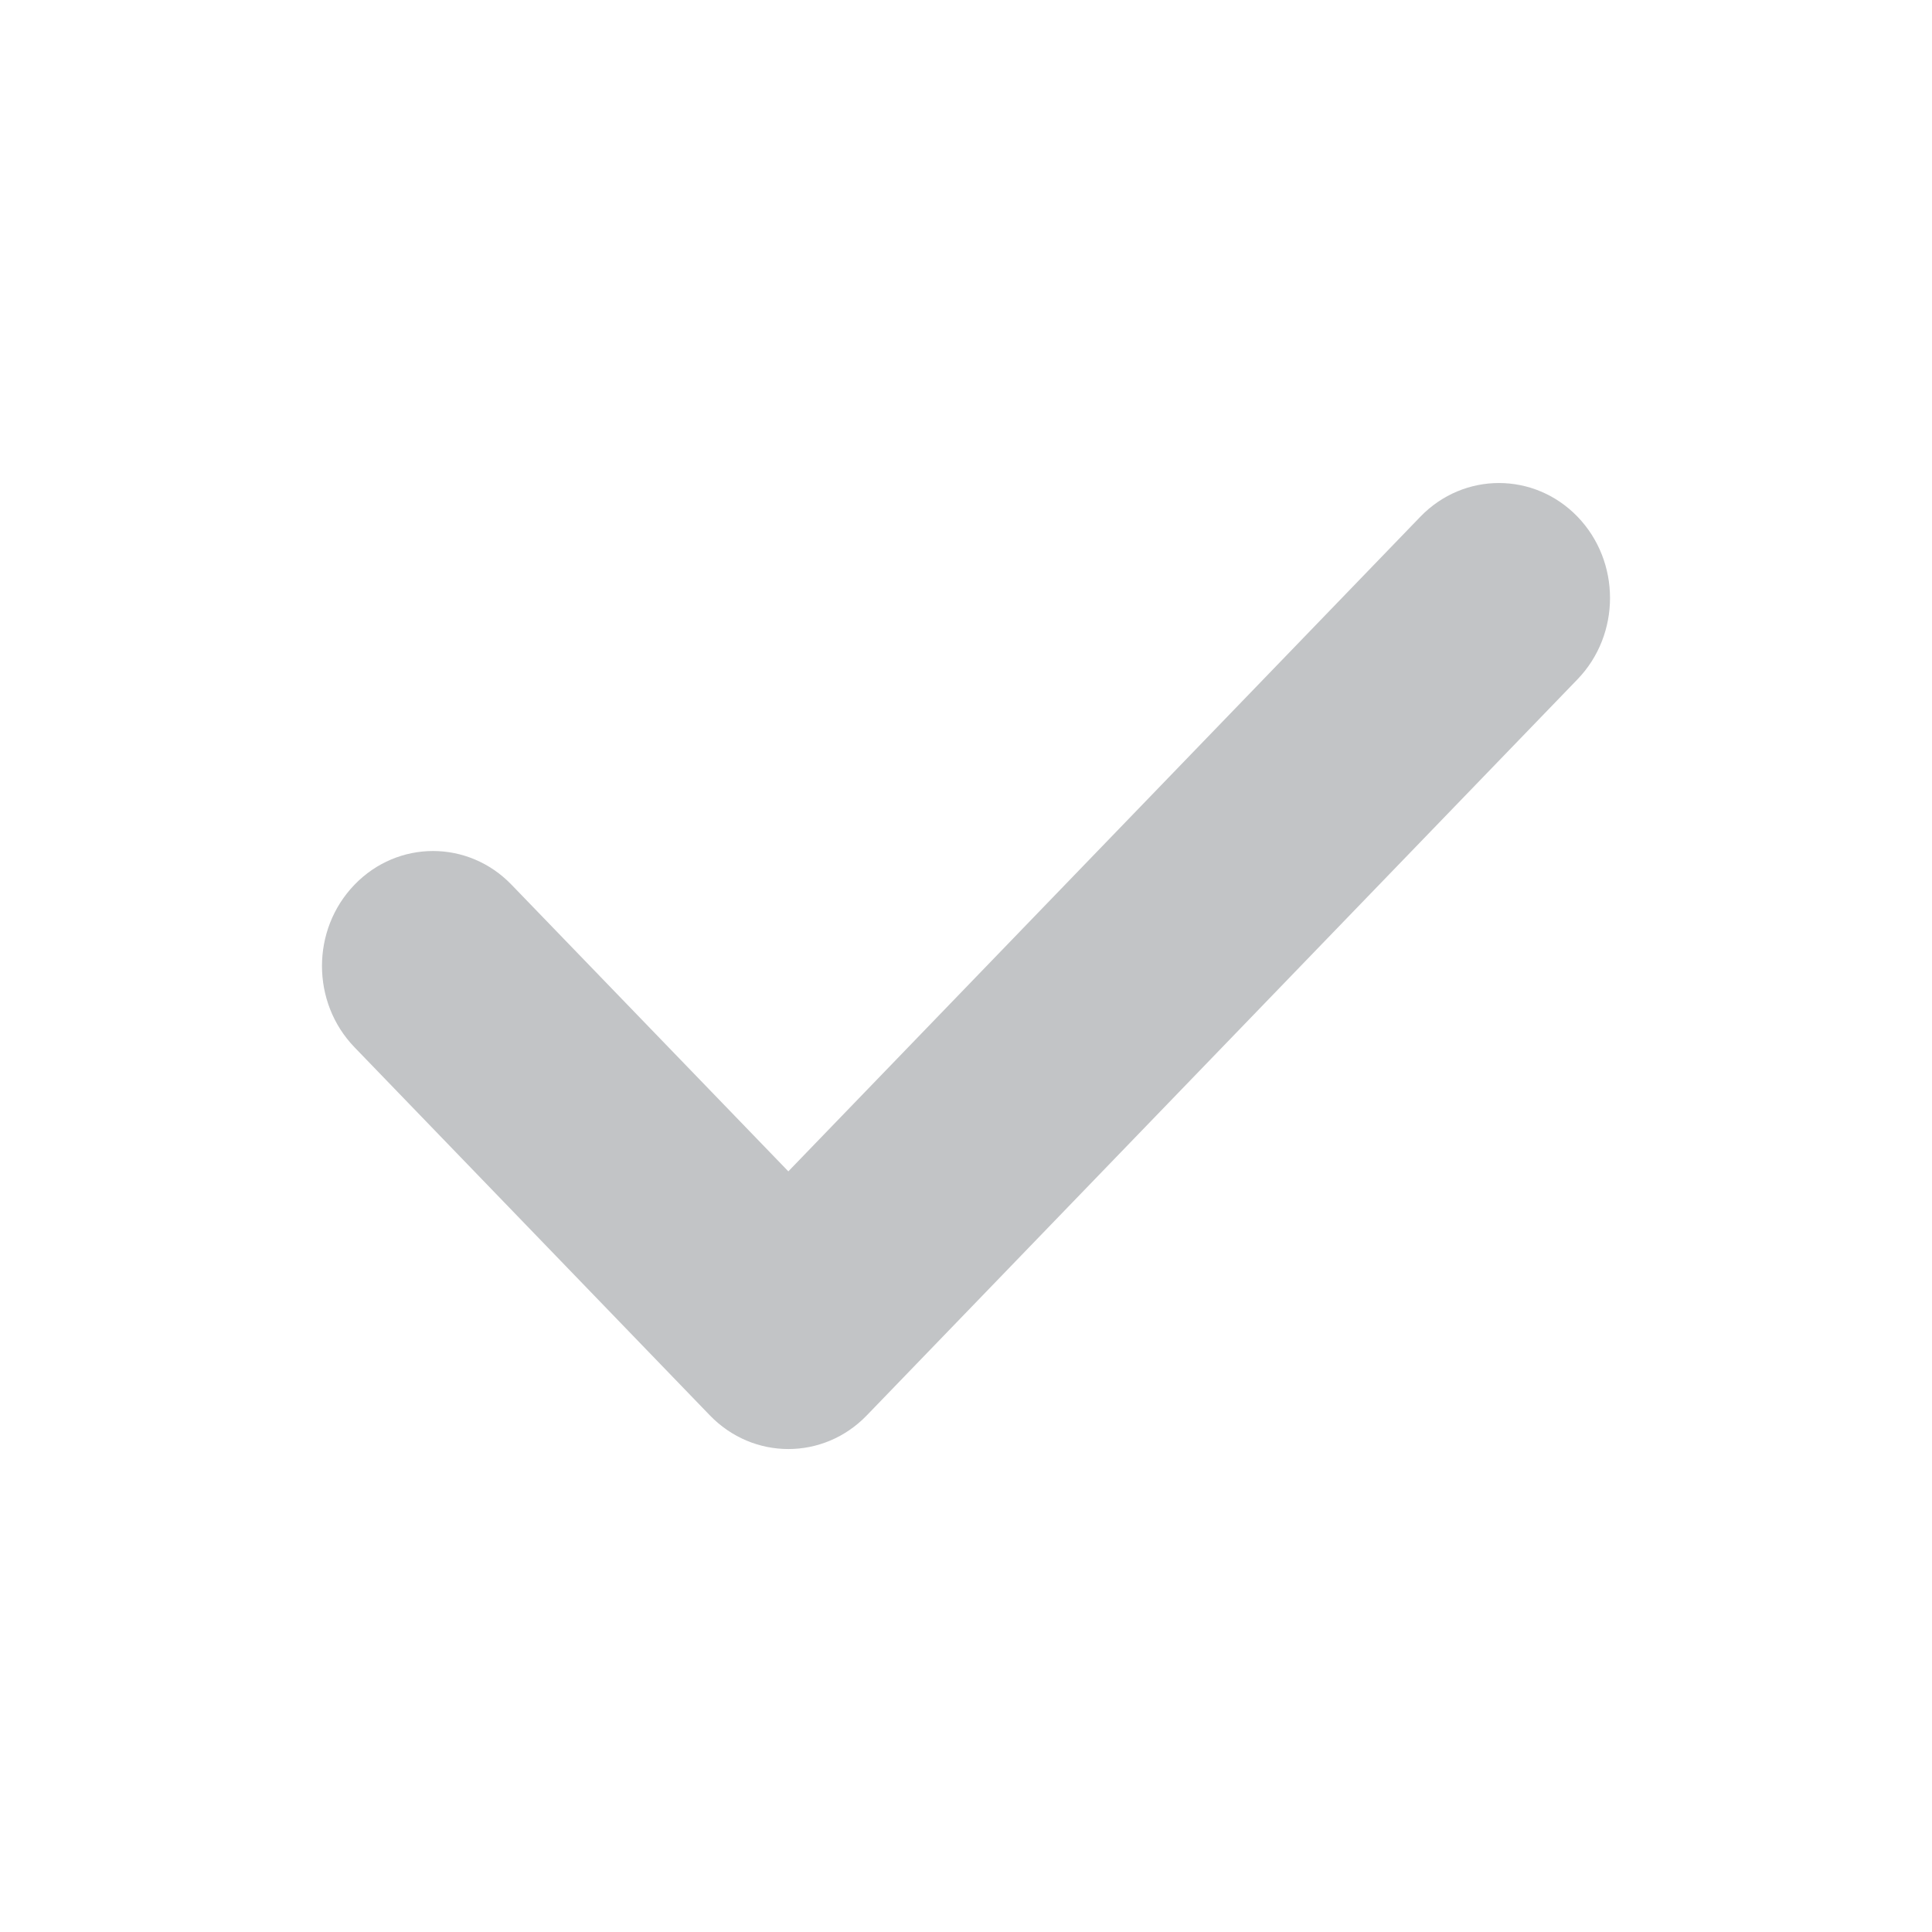
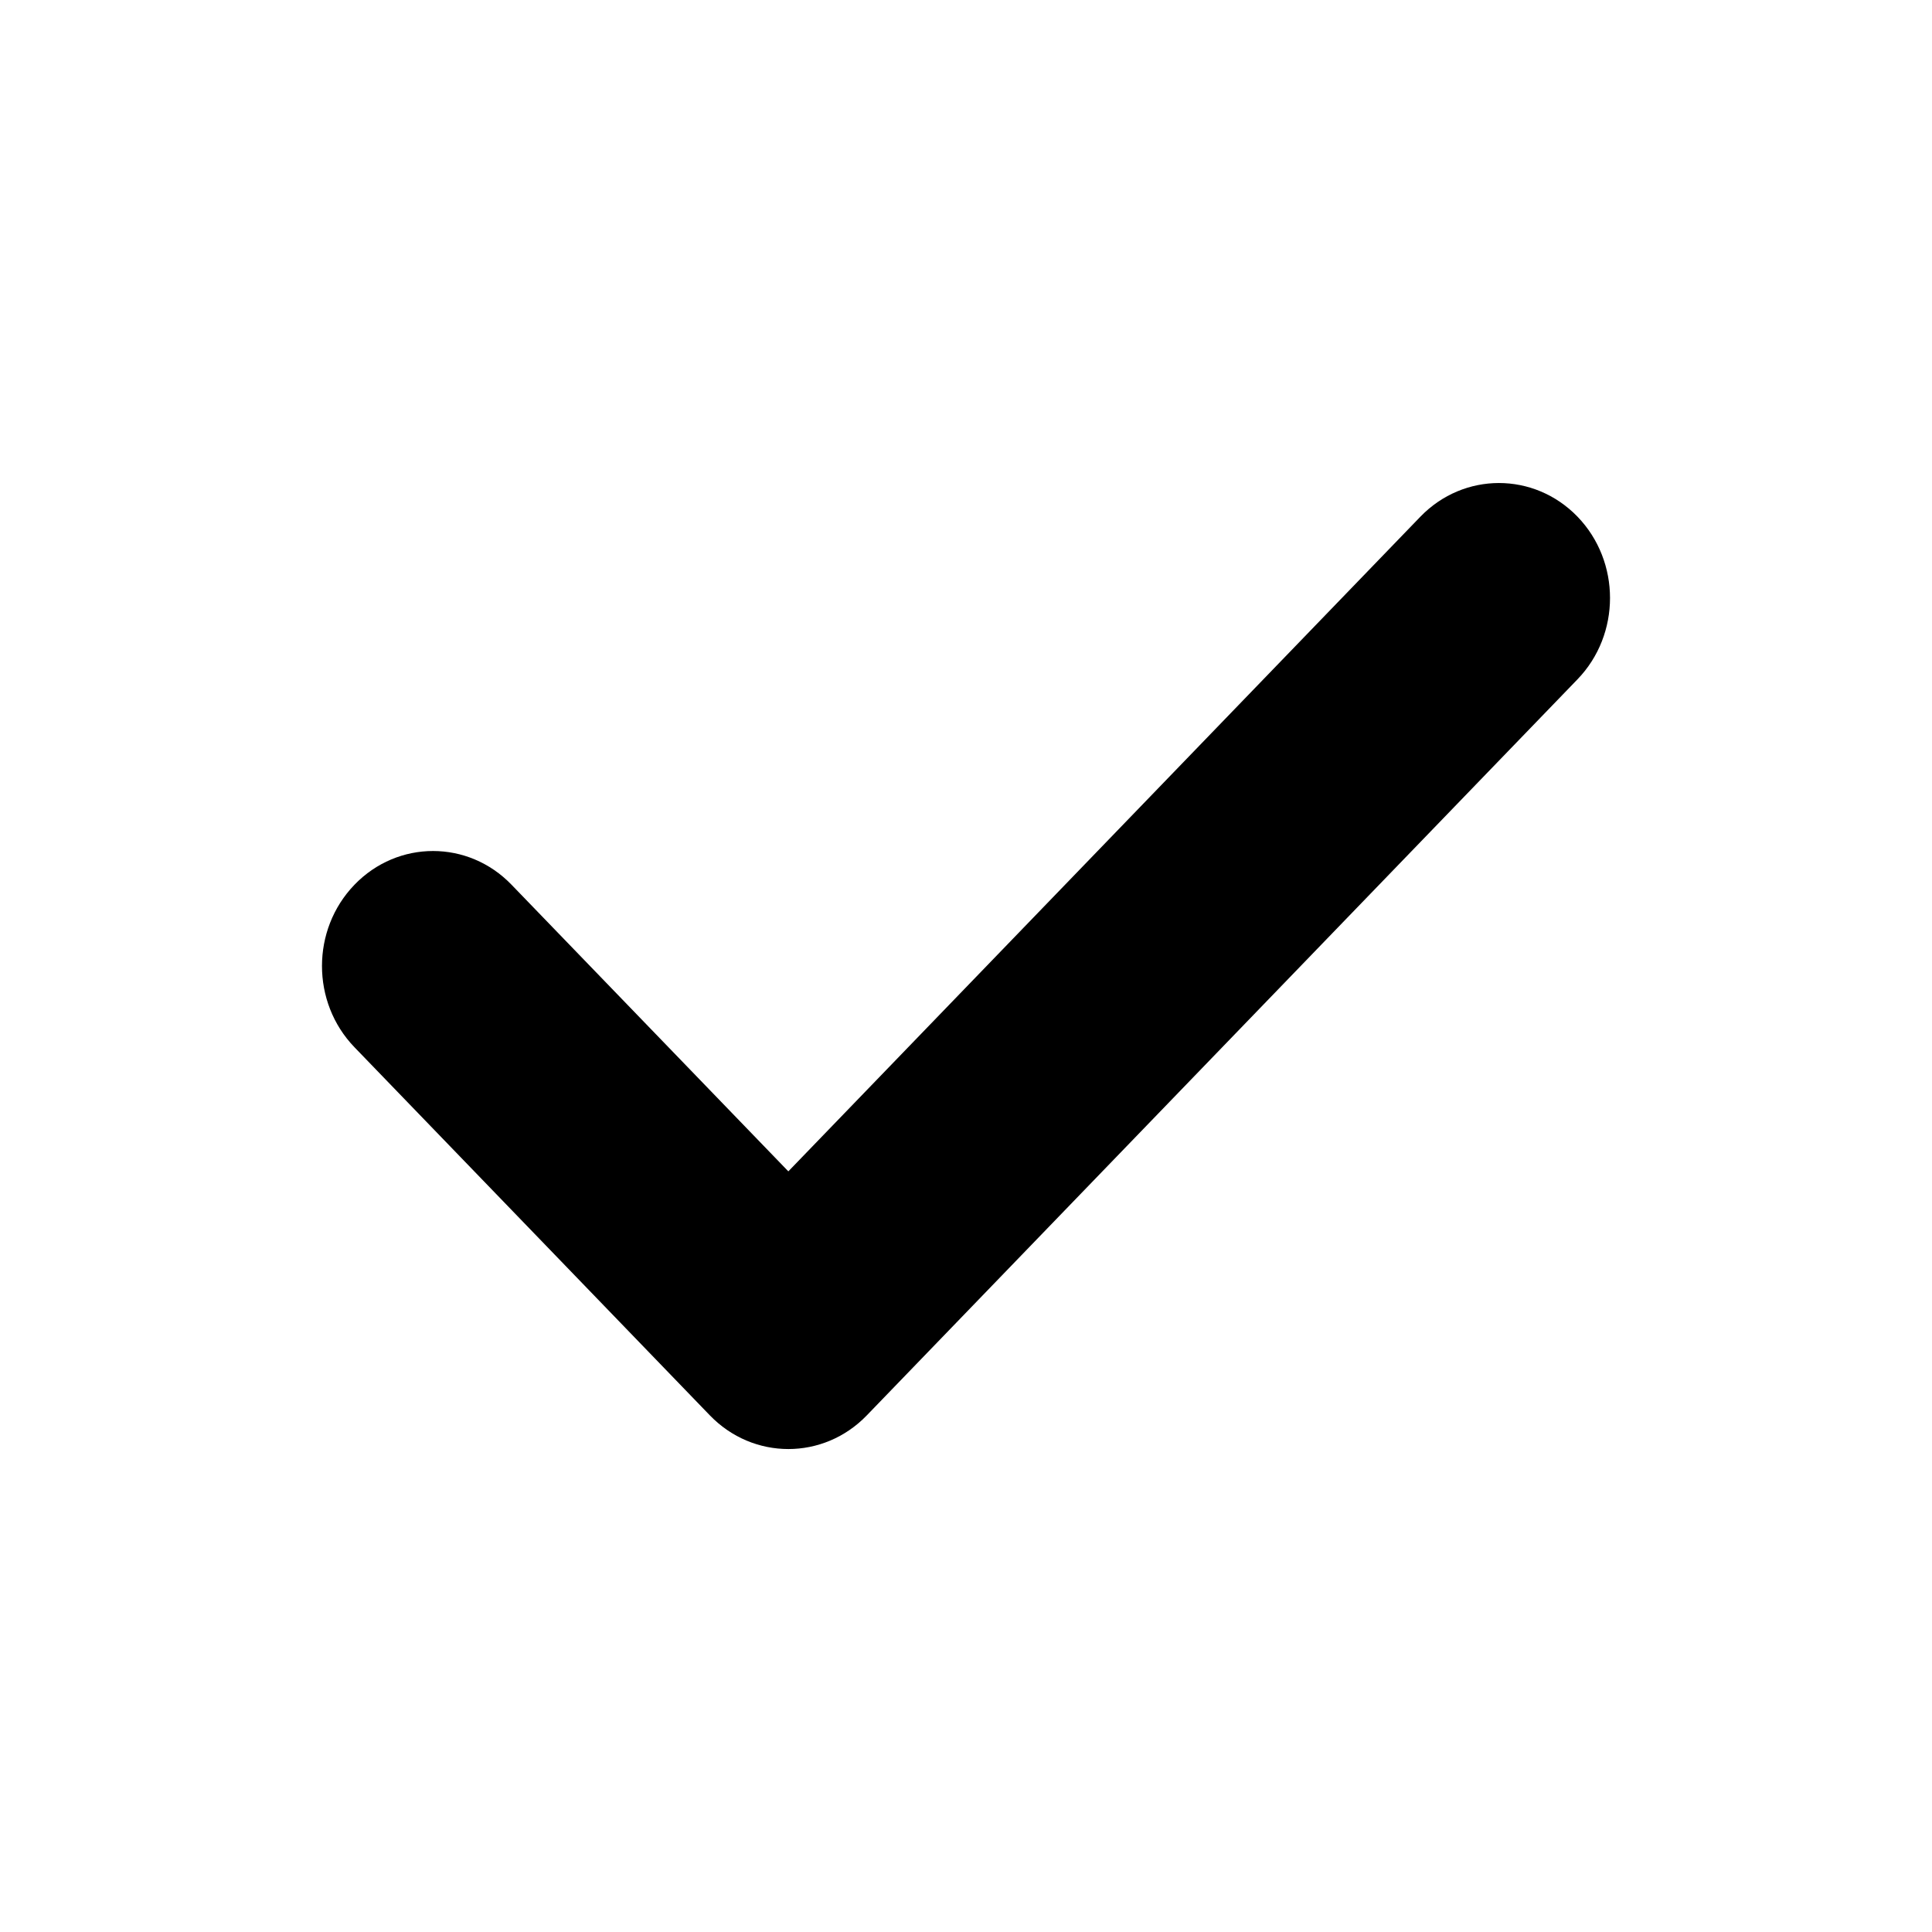
- <svg xmlns="http://www.w3.org/2000/svg" width="24" height="24" viewBox="0 0 24 24" fill="none">
-   <path d="M17.645 6.418C18.184 5.861 19.057 5.861 19.596 6.418C20.135 6.976 20.135 7.881 19.596 8.439L10.768 17.582C10.23 18.14 9.357 18.14 8.818 17.582L4.404 13.01C3.865 12.452 3.865 11.548 4.404 10.99C4.943 10.432 5.816 10.432 6.354 10.99L9.793 14.551L17.645 6.418Z" fill="#C2C4C6" />
+ <svg xmlns="http://www.w3.org/2000/svg" viewBox="0 0 24 24" fill="none">
+   <path d="M17.645 6.418C18.184 5.861 19.057 5.861 19.596 6.418C20.135 6.976 20.135 7.881 19.596 8.439L10.768 17.582C10.23 18.14 9.357 18.14 8.818 17.582L4.404 13.01C3.865 12.452 3.865 11.548 4.404 10.99C4.943 10.432 5.816 10.432 6.354 10.99L9.793 14.551L17.645 6.418Z" fill="currentColor" />
</svg>
